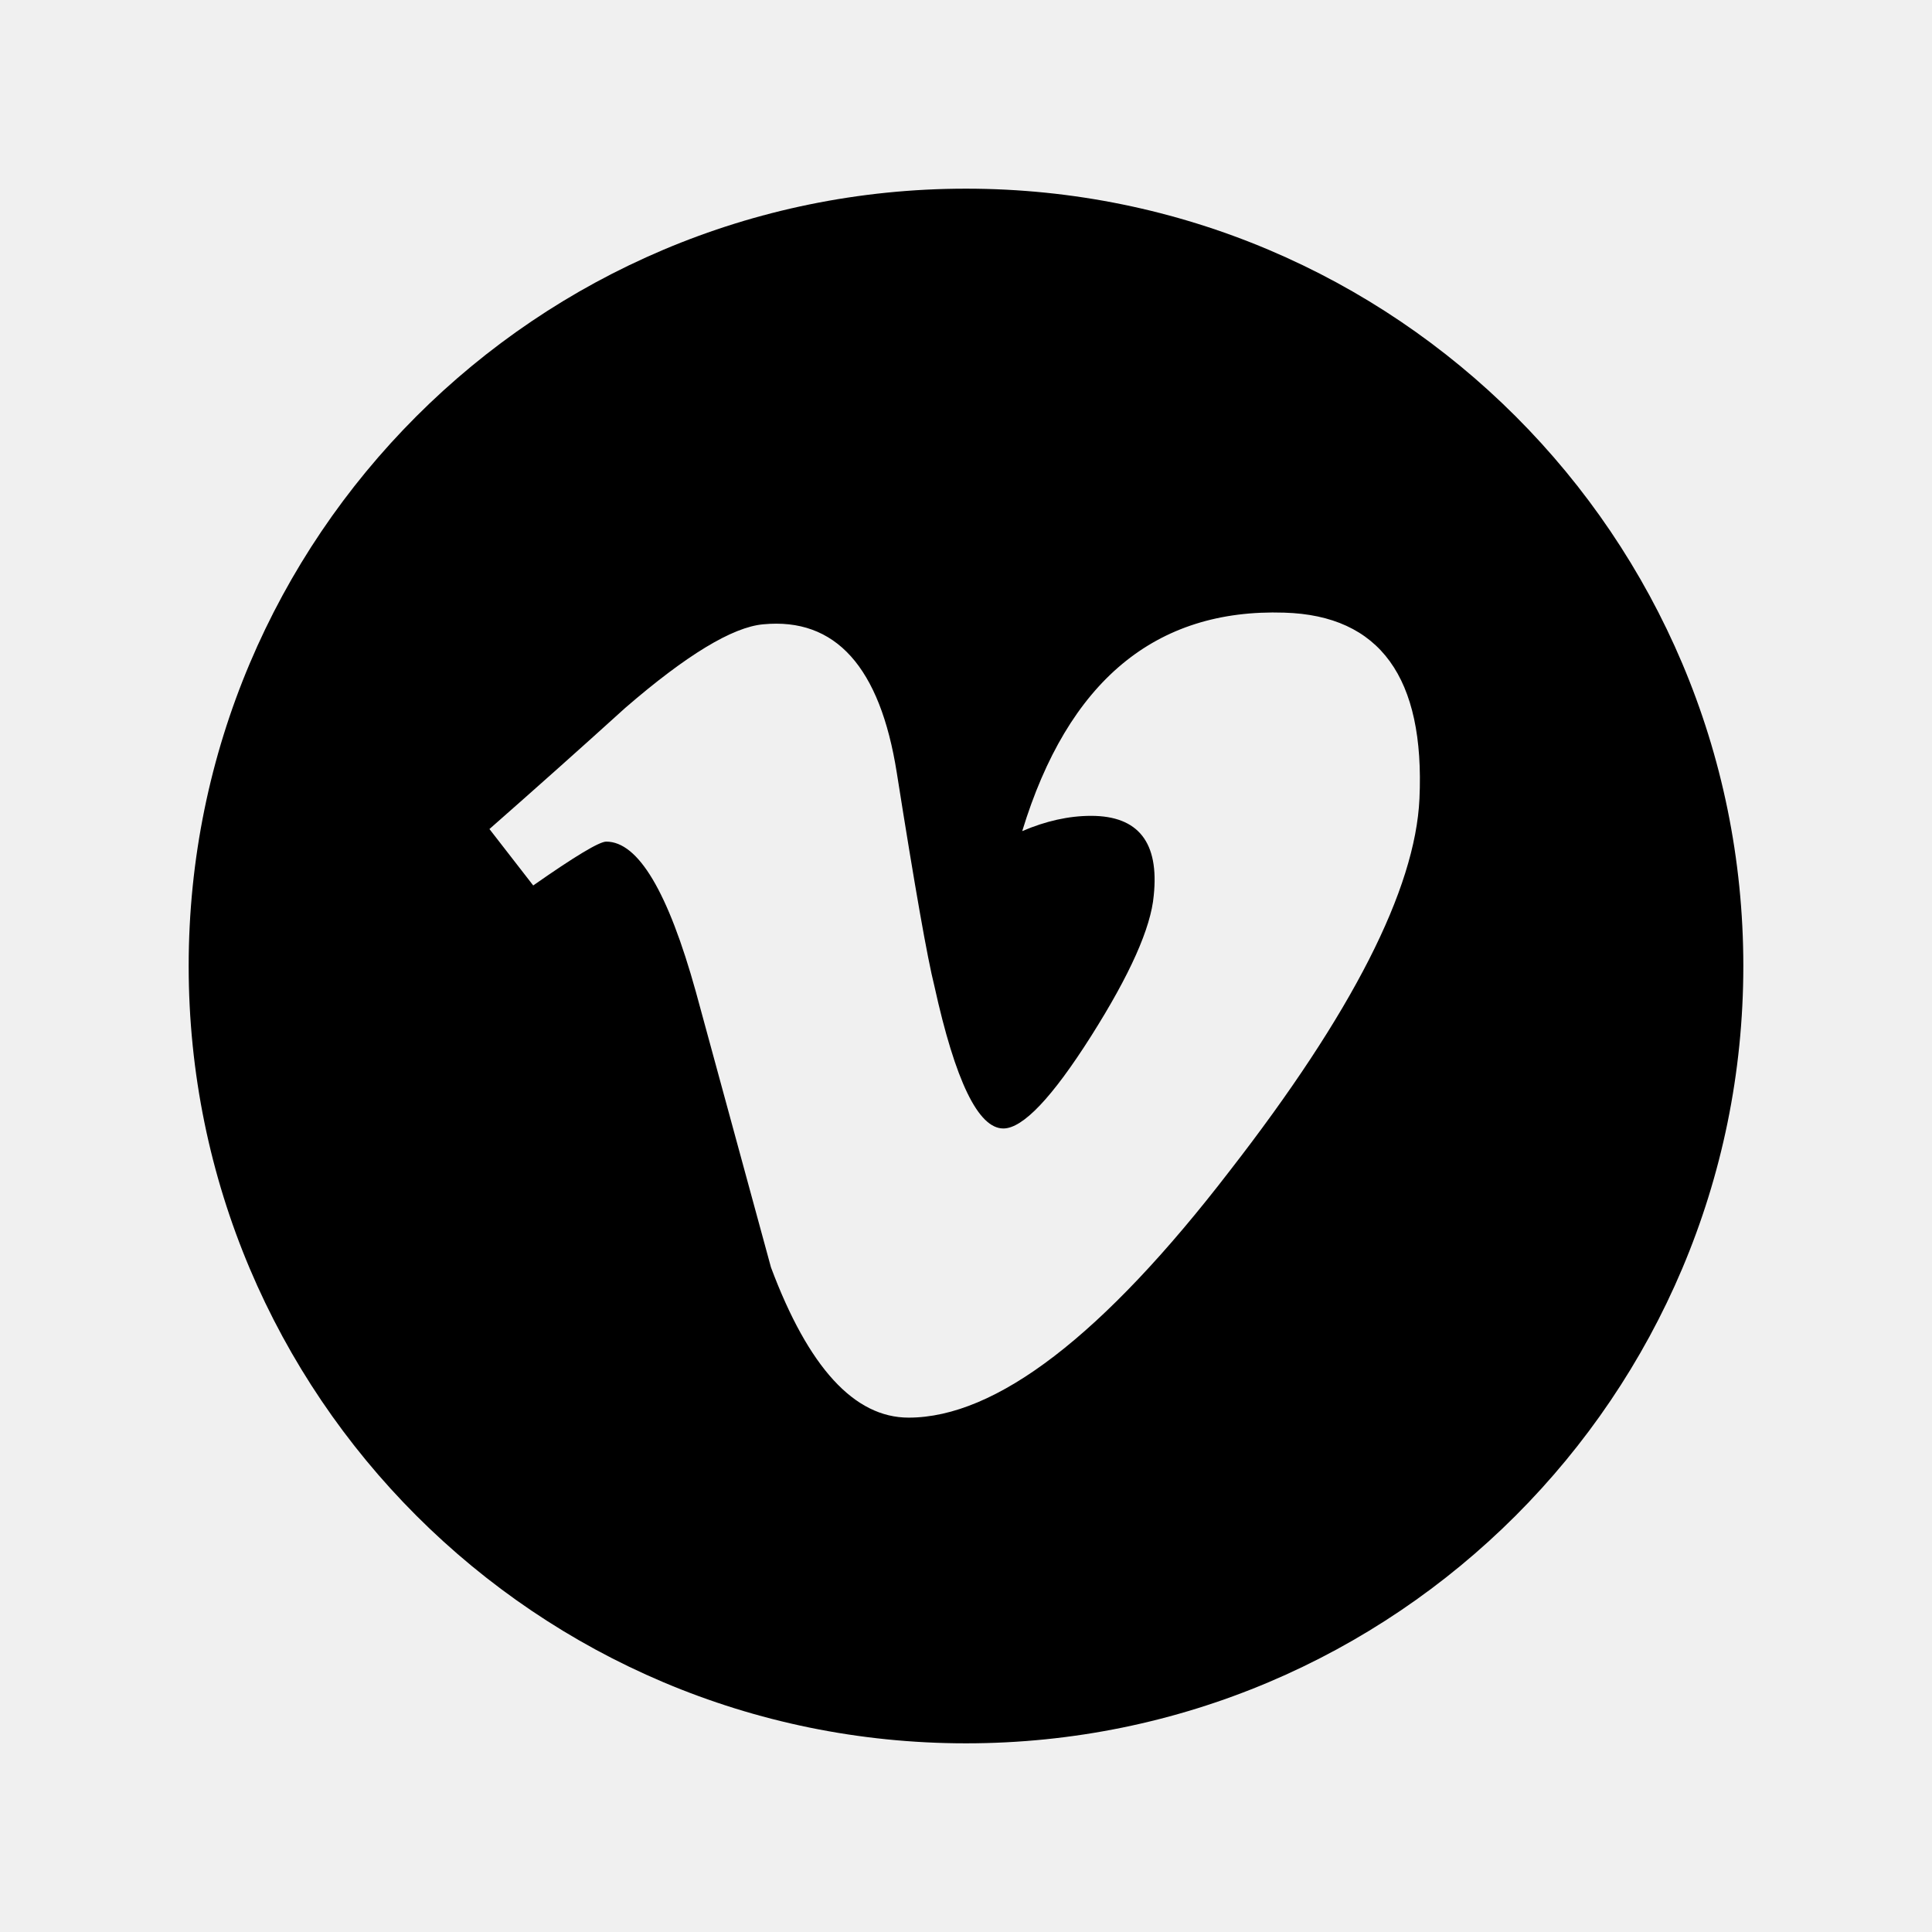
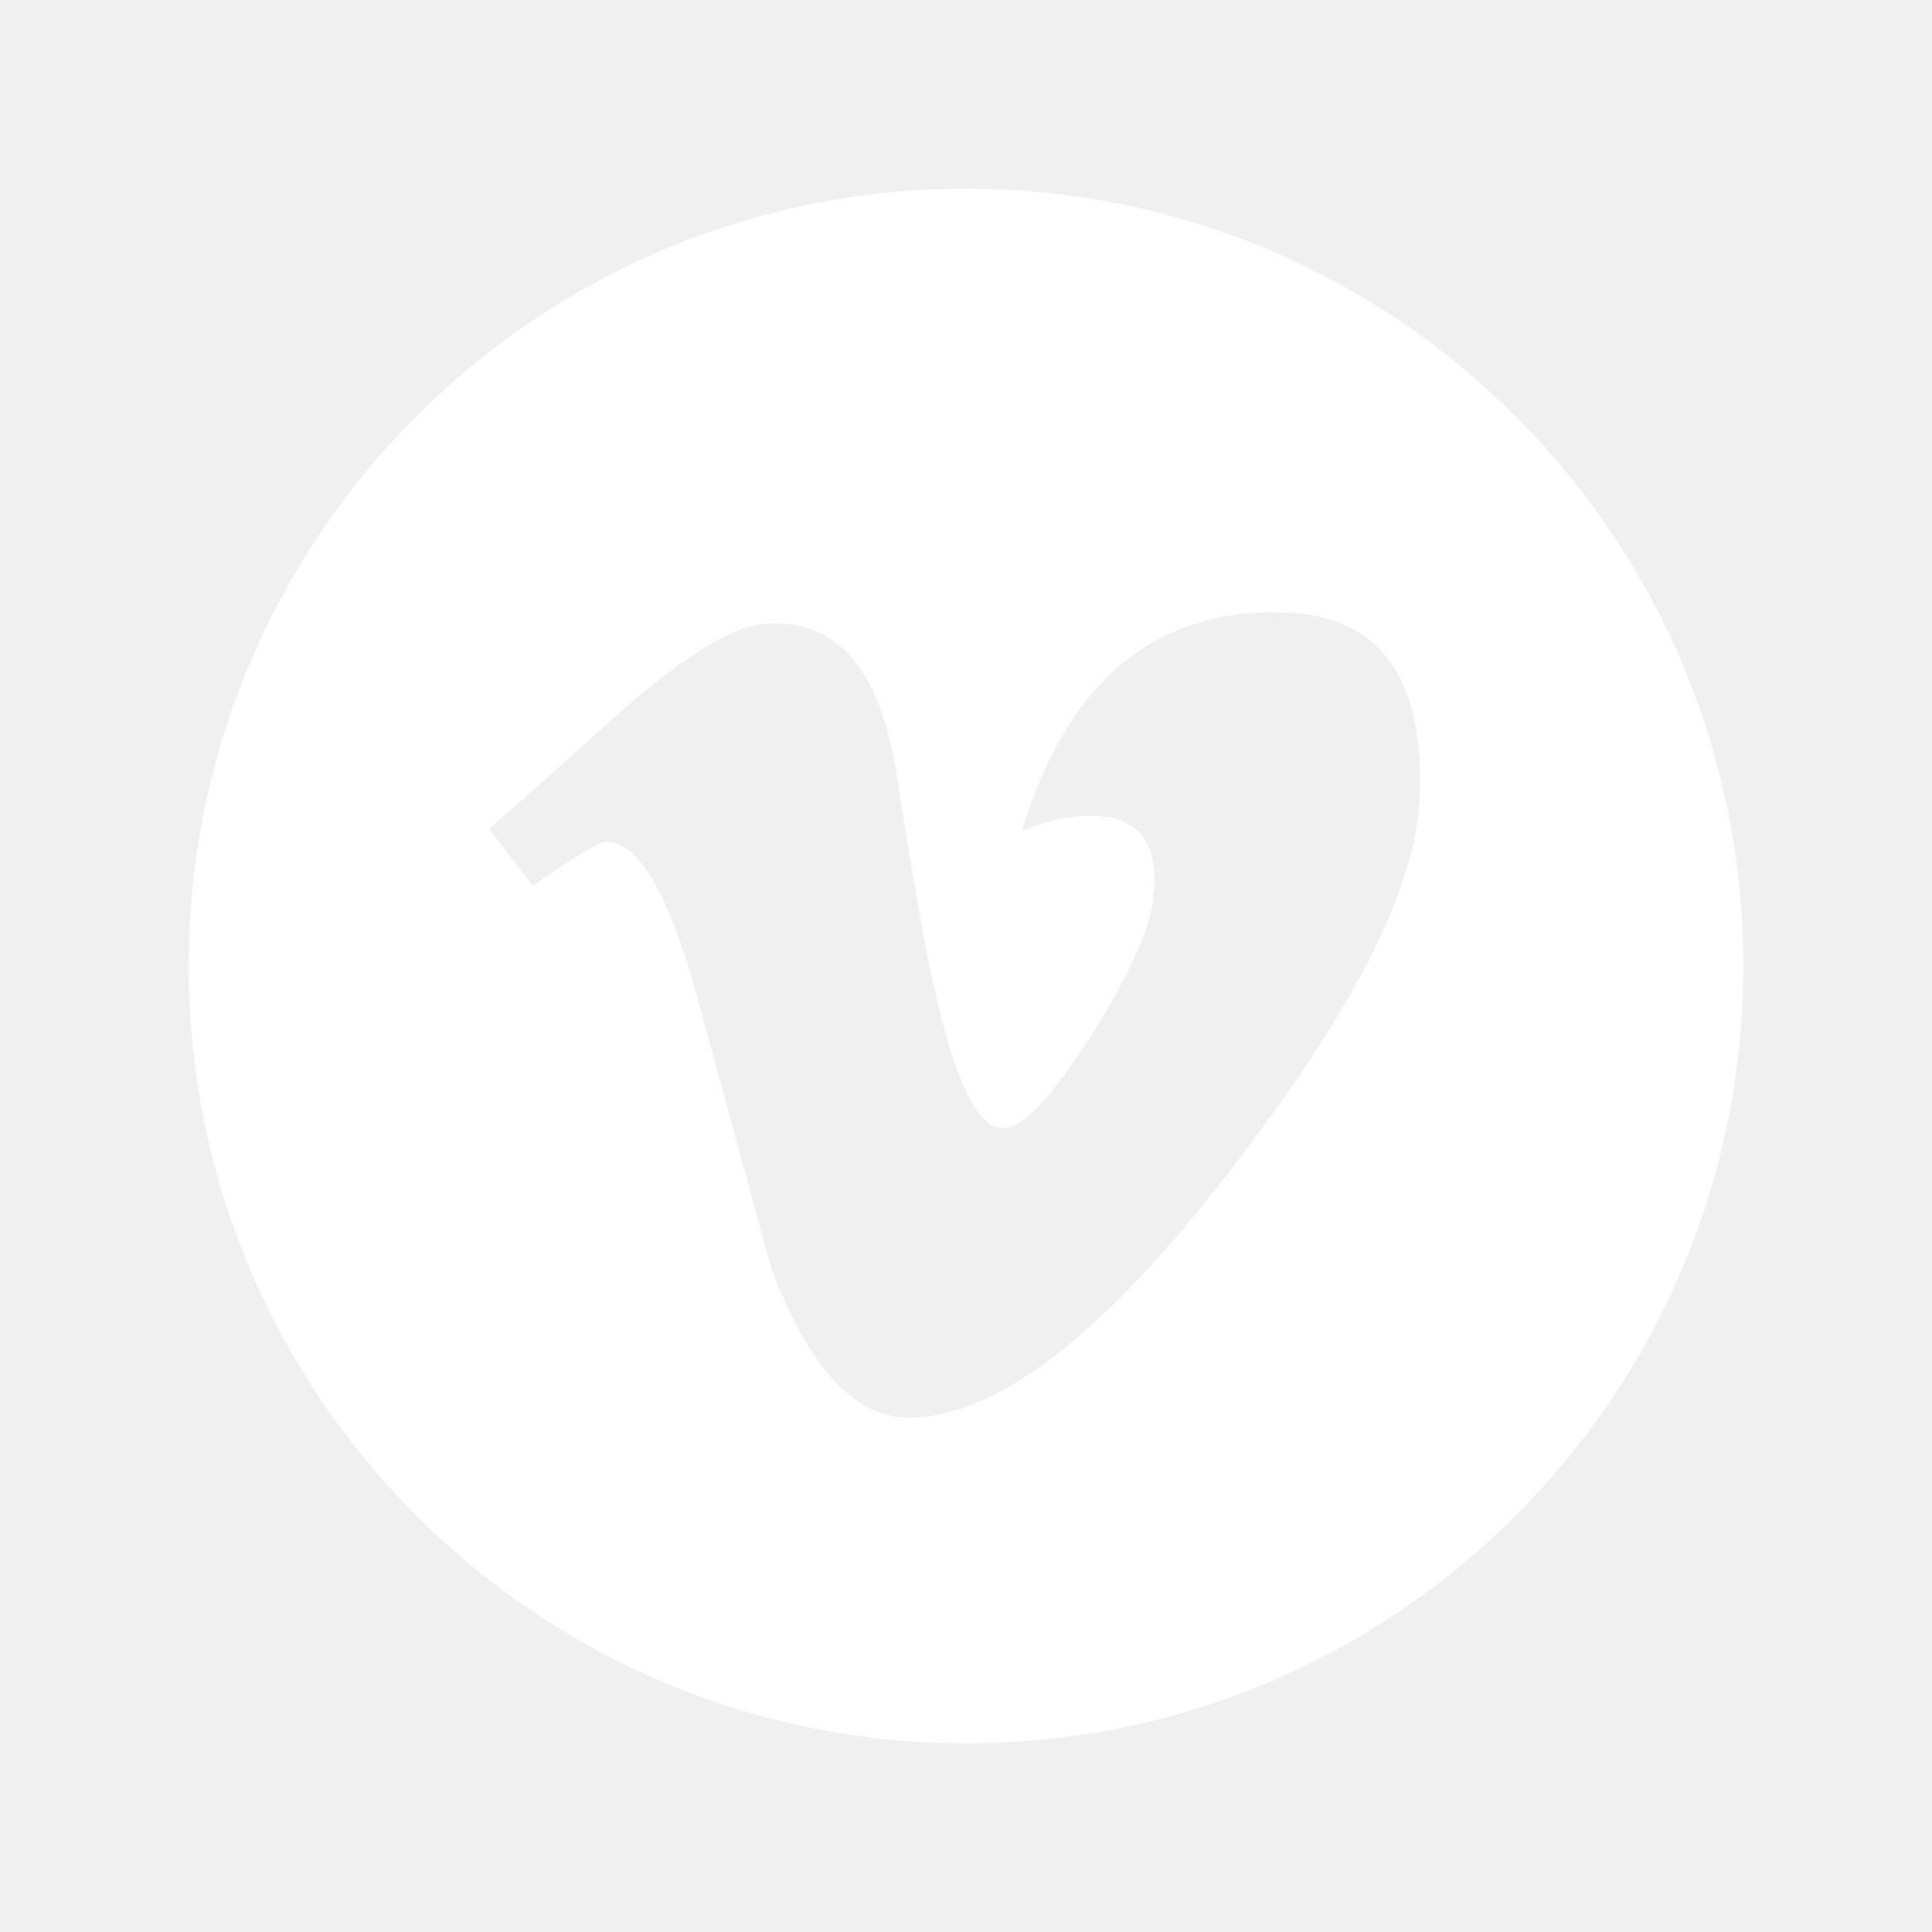
- <svg xmlns="http://www.w3.org/2000/svg" version="1.1" x="0px" y="0px" width="512px" height="512px" viewBox="0 0 512 512" enable-background="new 0 0 512 512" xml:space="preserve">
-   <path id="vimeo-circle-icon" d="M256,50C142.229,50,50,142.229,50,256s92.229,206,206,206s206-92.229,206-206S369.771,50,256,50z    M376.171,211.68c-1.104,24.011-17.866,56.89-50.29,98.621c-33.527,43.589-61.893,65.385-85.094,65.385   c-14.369,0-26.536-13.268-36.471-39.82c-6.636-24.336-13.269-48.672-19.901-73.007c-7.378-26.538-15.292-39.821-23.756-39.821   c-1.843,0-8.3,3.884-19.35,11.618l-11.602-14.951c12.168-10.696,24.174-21.392,35.985-32.102   c16.229-14.028,28.414-21.407,36.536-22.153c19.189-1.843,31.003,11.279,35.436,39.37c4.788,30.306,8.106,49.155,9.967,56.532   c5.532,25.146,11.616,37.705,18.266,37.705c5.161,0,12.913-8.156,23.252-24.466c10.322-16.312,15.859-28.722,16.602-37.249   c1.475-14.078-4.062-21.133-16.602-21.133c-5.905,0-11.989,1.36-18.251,4.045c12.119-39.707,35.272-58.995,69.447-57.896   C365.683,163.106,377.626,179.544,376.171,211.68z" />
+ <svg xmlns="http://www.w3.org/2000/svg" version="1.1" id="Layer_1" x="0px" y="0px" viewBox="-339 164.9 512 512" style="enable-background:new -339 164.9 512 512;" xml:space="preserve">
+   <style type="text/css">
+ 	.st0{fill:#FFFFFF;}
+ </style>
+   <path id="vimeo-circle-icon" class="st0" d="M-83,214.9c-113.8,0-206,92.2-206,206s92.2,206,206,206s206-92.2,206-206  S30.8,214.9-83,214.9z M37.2,376.6c-1.1,24-17.9,56.9-50.3,98.6c-33.5,43.6-61.9,65.4-85.1,65.4c-14.4,0-26.5-13.3-36.5-39.8  c-6.6-24.3-13.3-48.7-19.9-73c-7.4-26.5-15.3-39.8-23.8-39.8c-1.8,0-8.3,3.9-19.4,11.6l-11.6-15c12.2-10.7,24.2-21.4,36-32.1  c16.2-14,28.4-21.4,36.5-22.2c19.2-1.8,31,11.3,35.4,39.4c4.8,30.3,8.1,49.2,10,56.5c5.5,25.1,11.6,37.7,18.3,37.7  c5.2,0,12.9-8.2,23.3-24.5c10.3-16.3,15.9-28.7,16.6-37.2c1.5-14.1-4.1-21.1-16.6-21.1c-5.9,0-12,1.4-18.3,4  c12.1-39.7,35.3-59,69.4-57.9C26.7,328,38.6,344.4,37.2,376.6z" />
</svg>
